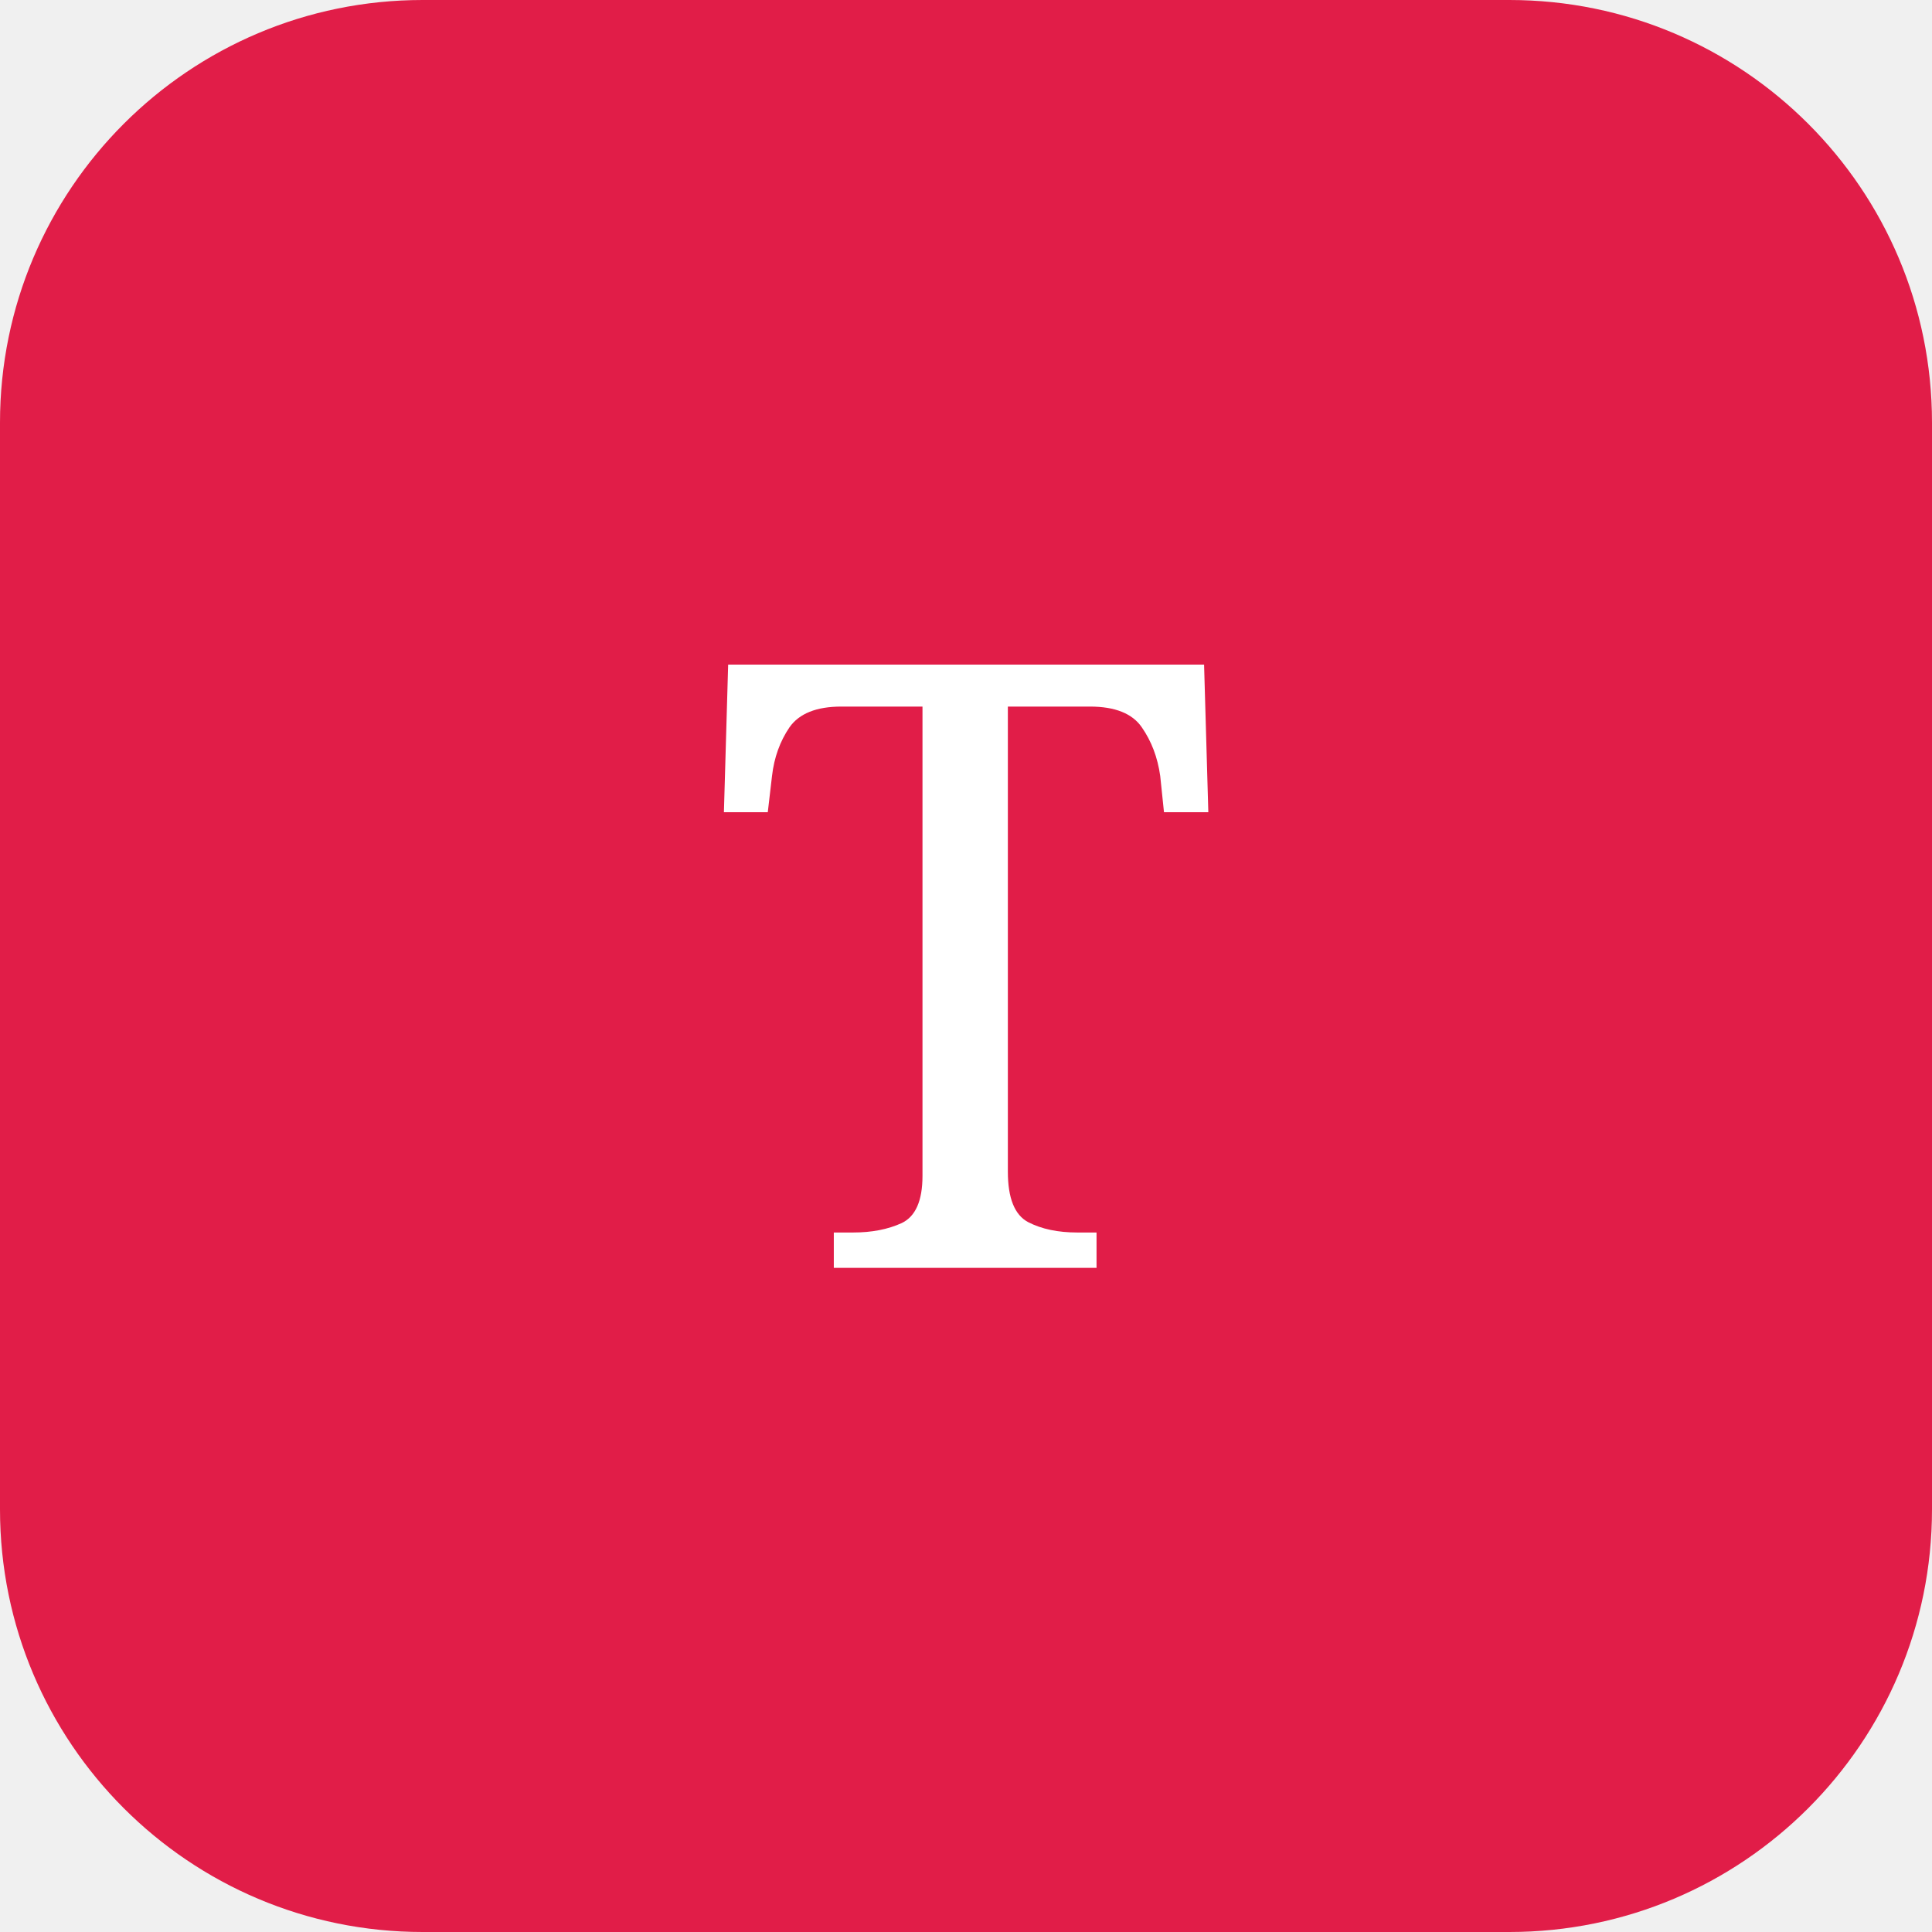
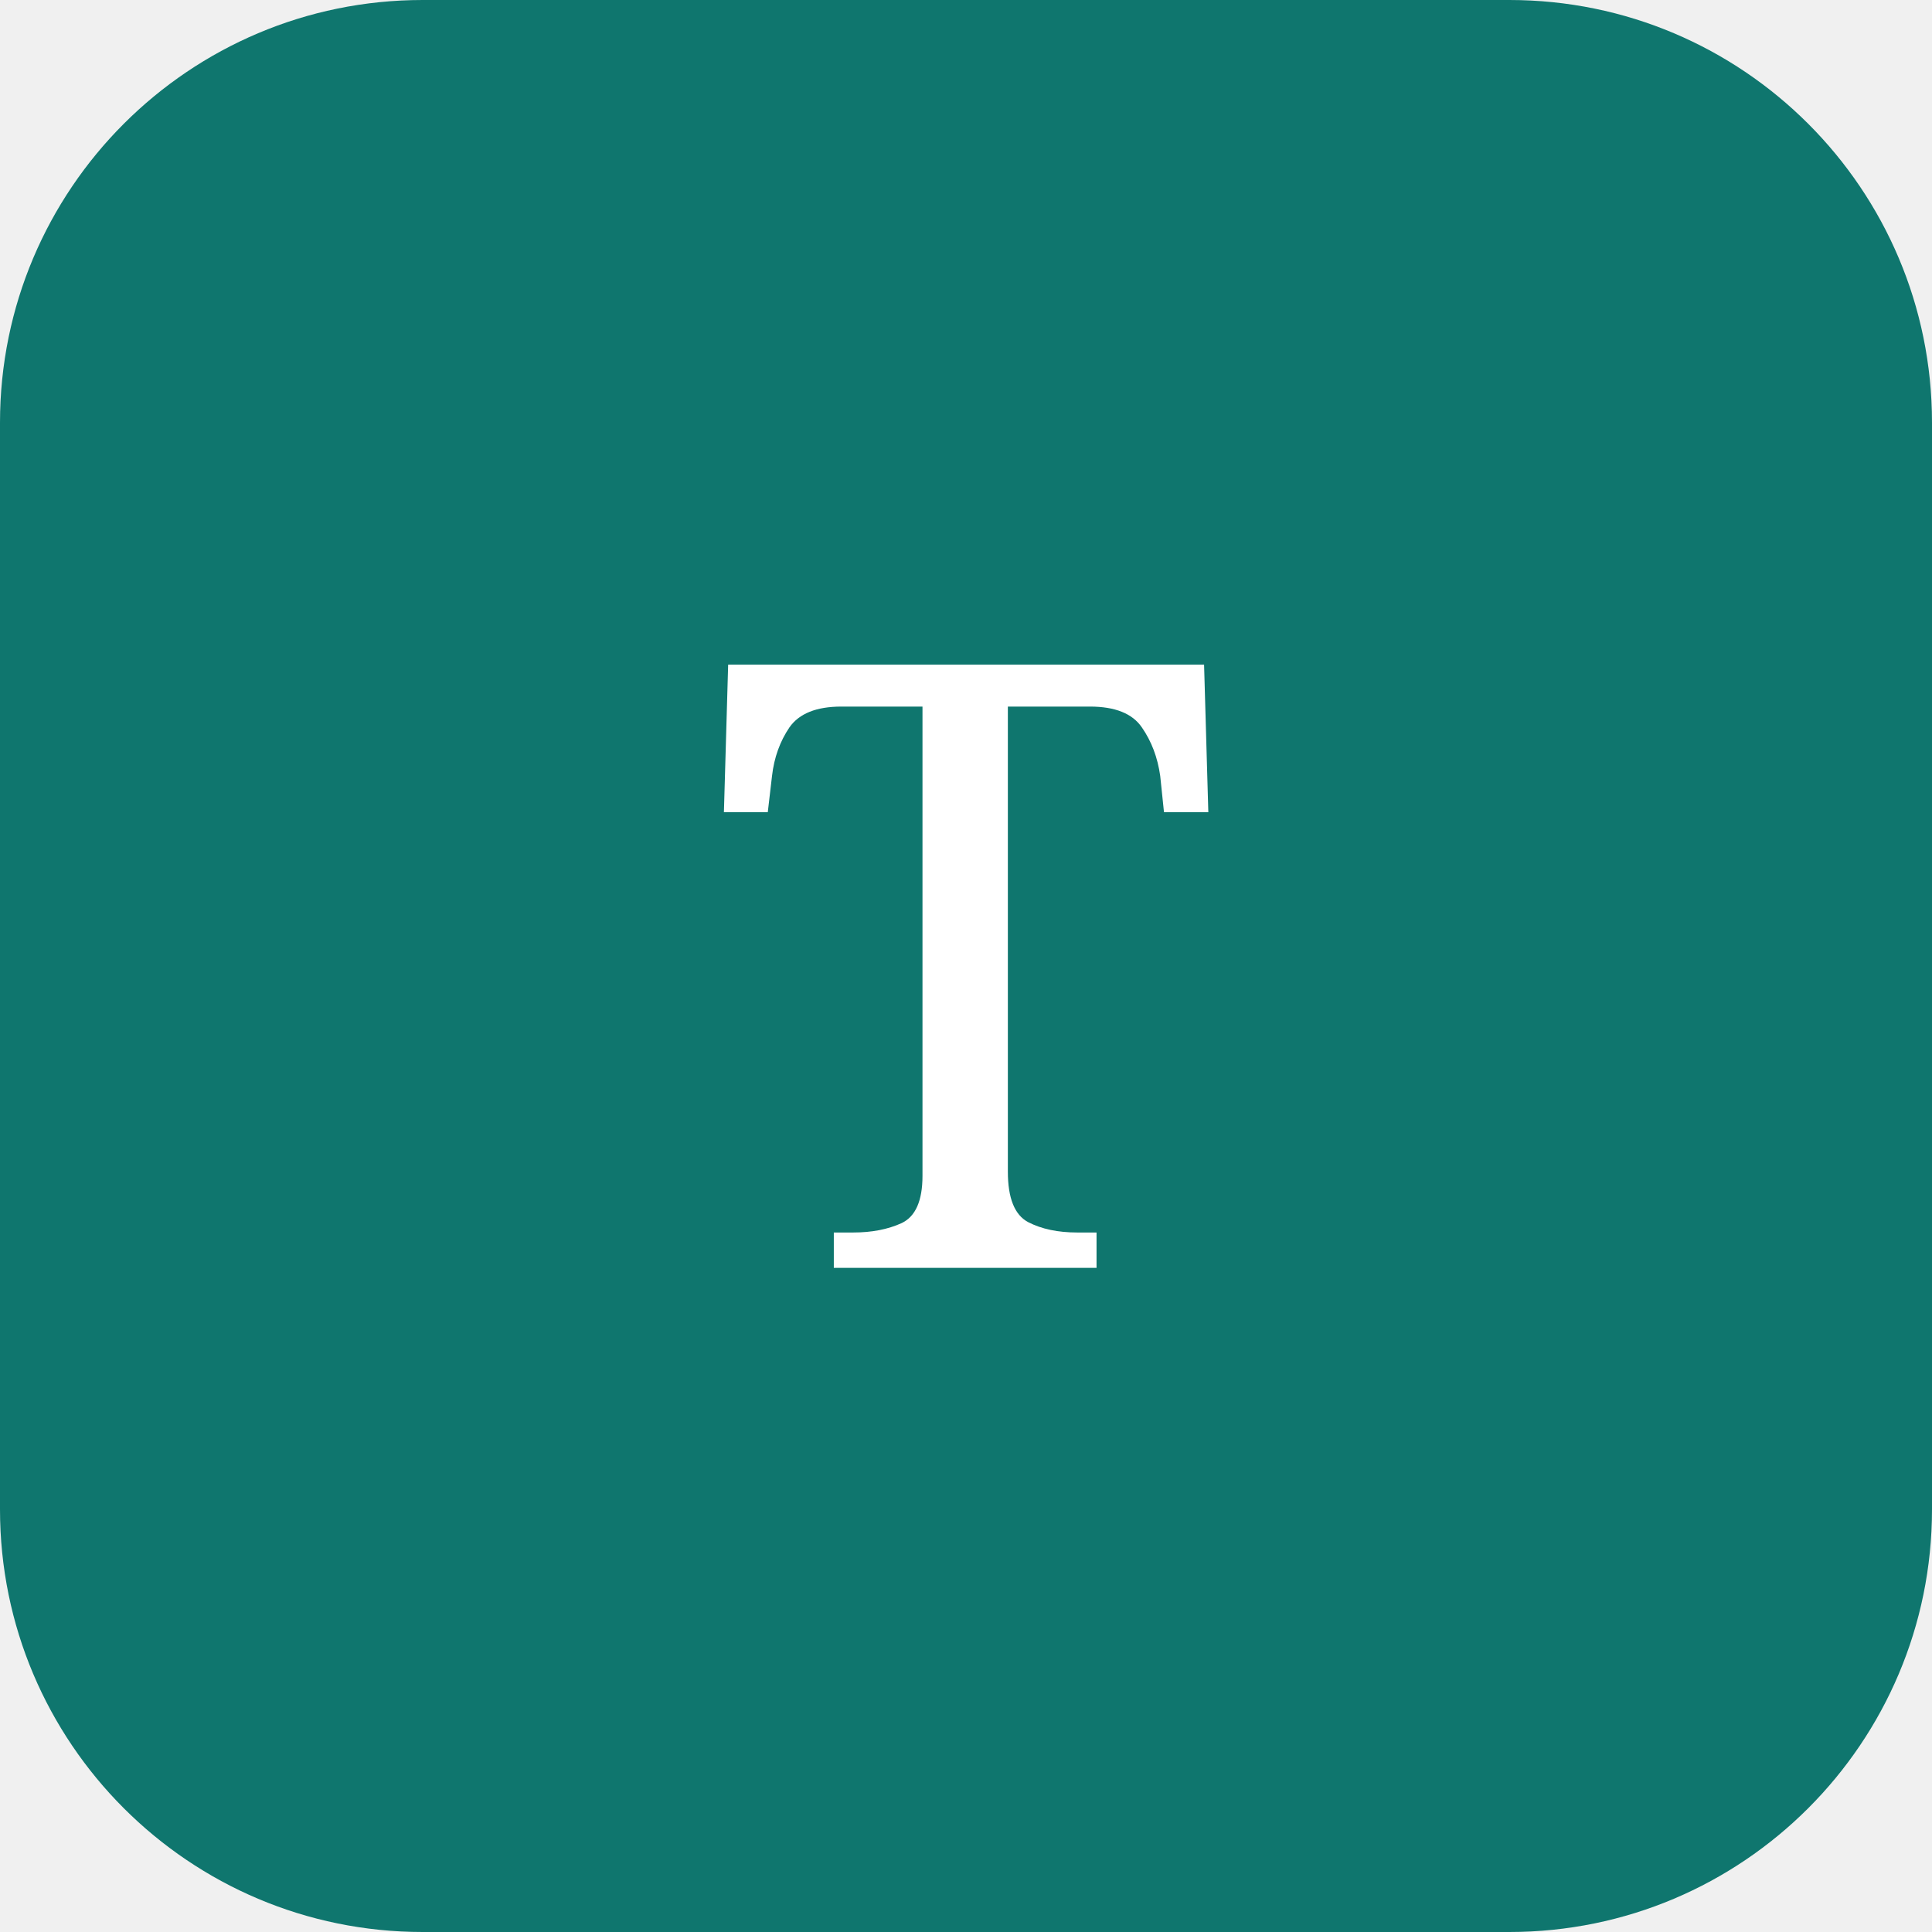
<svg xmlns="http://www.w3.org/2000/svg" viewBox="0 0 64 64">
-   <rect width="64" height="64" rx="14" fill="#e11d48" />
+   <rect width="64" height="64" rx="14" fill="#0f766e" />
  <text x="32" y="42" text-anchor="middle" font-size="28" font-family="Georgia,serif" fill="#fff">T</text>
</svg>
